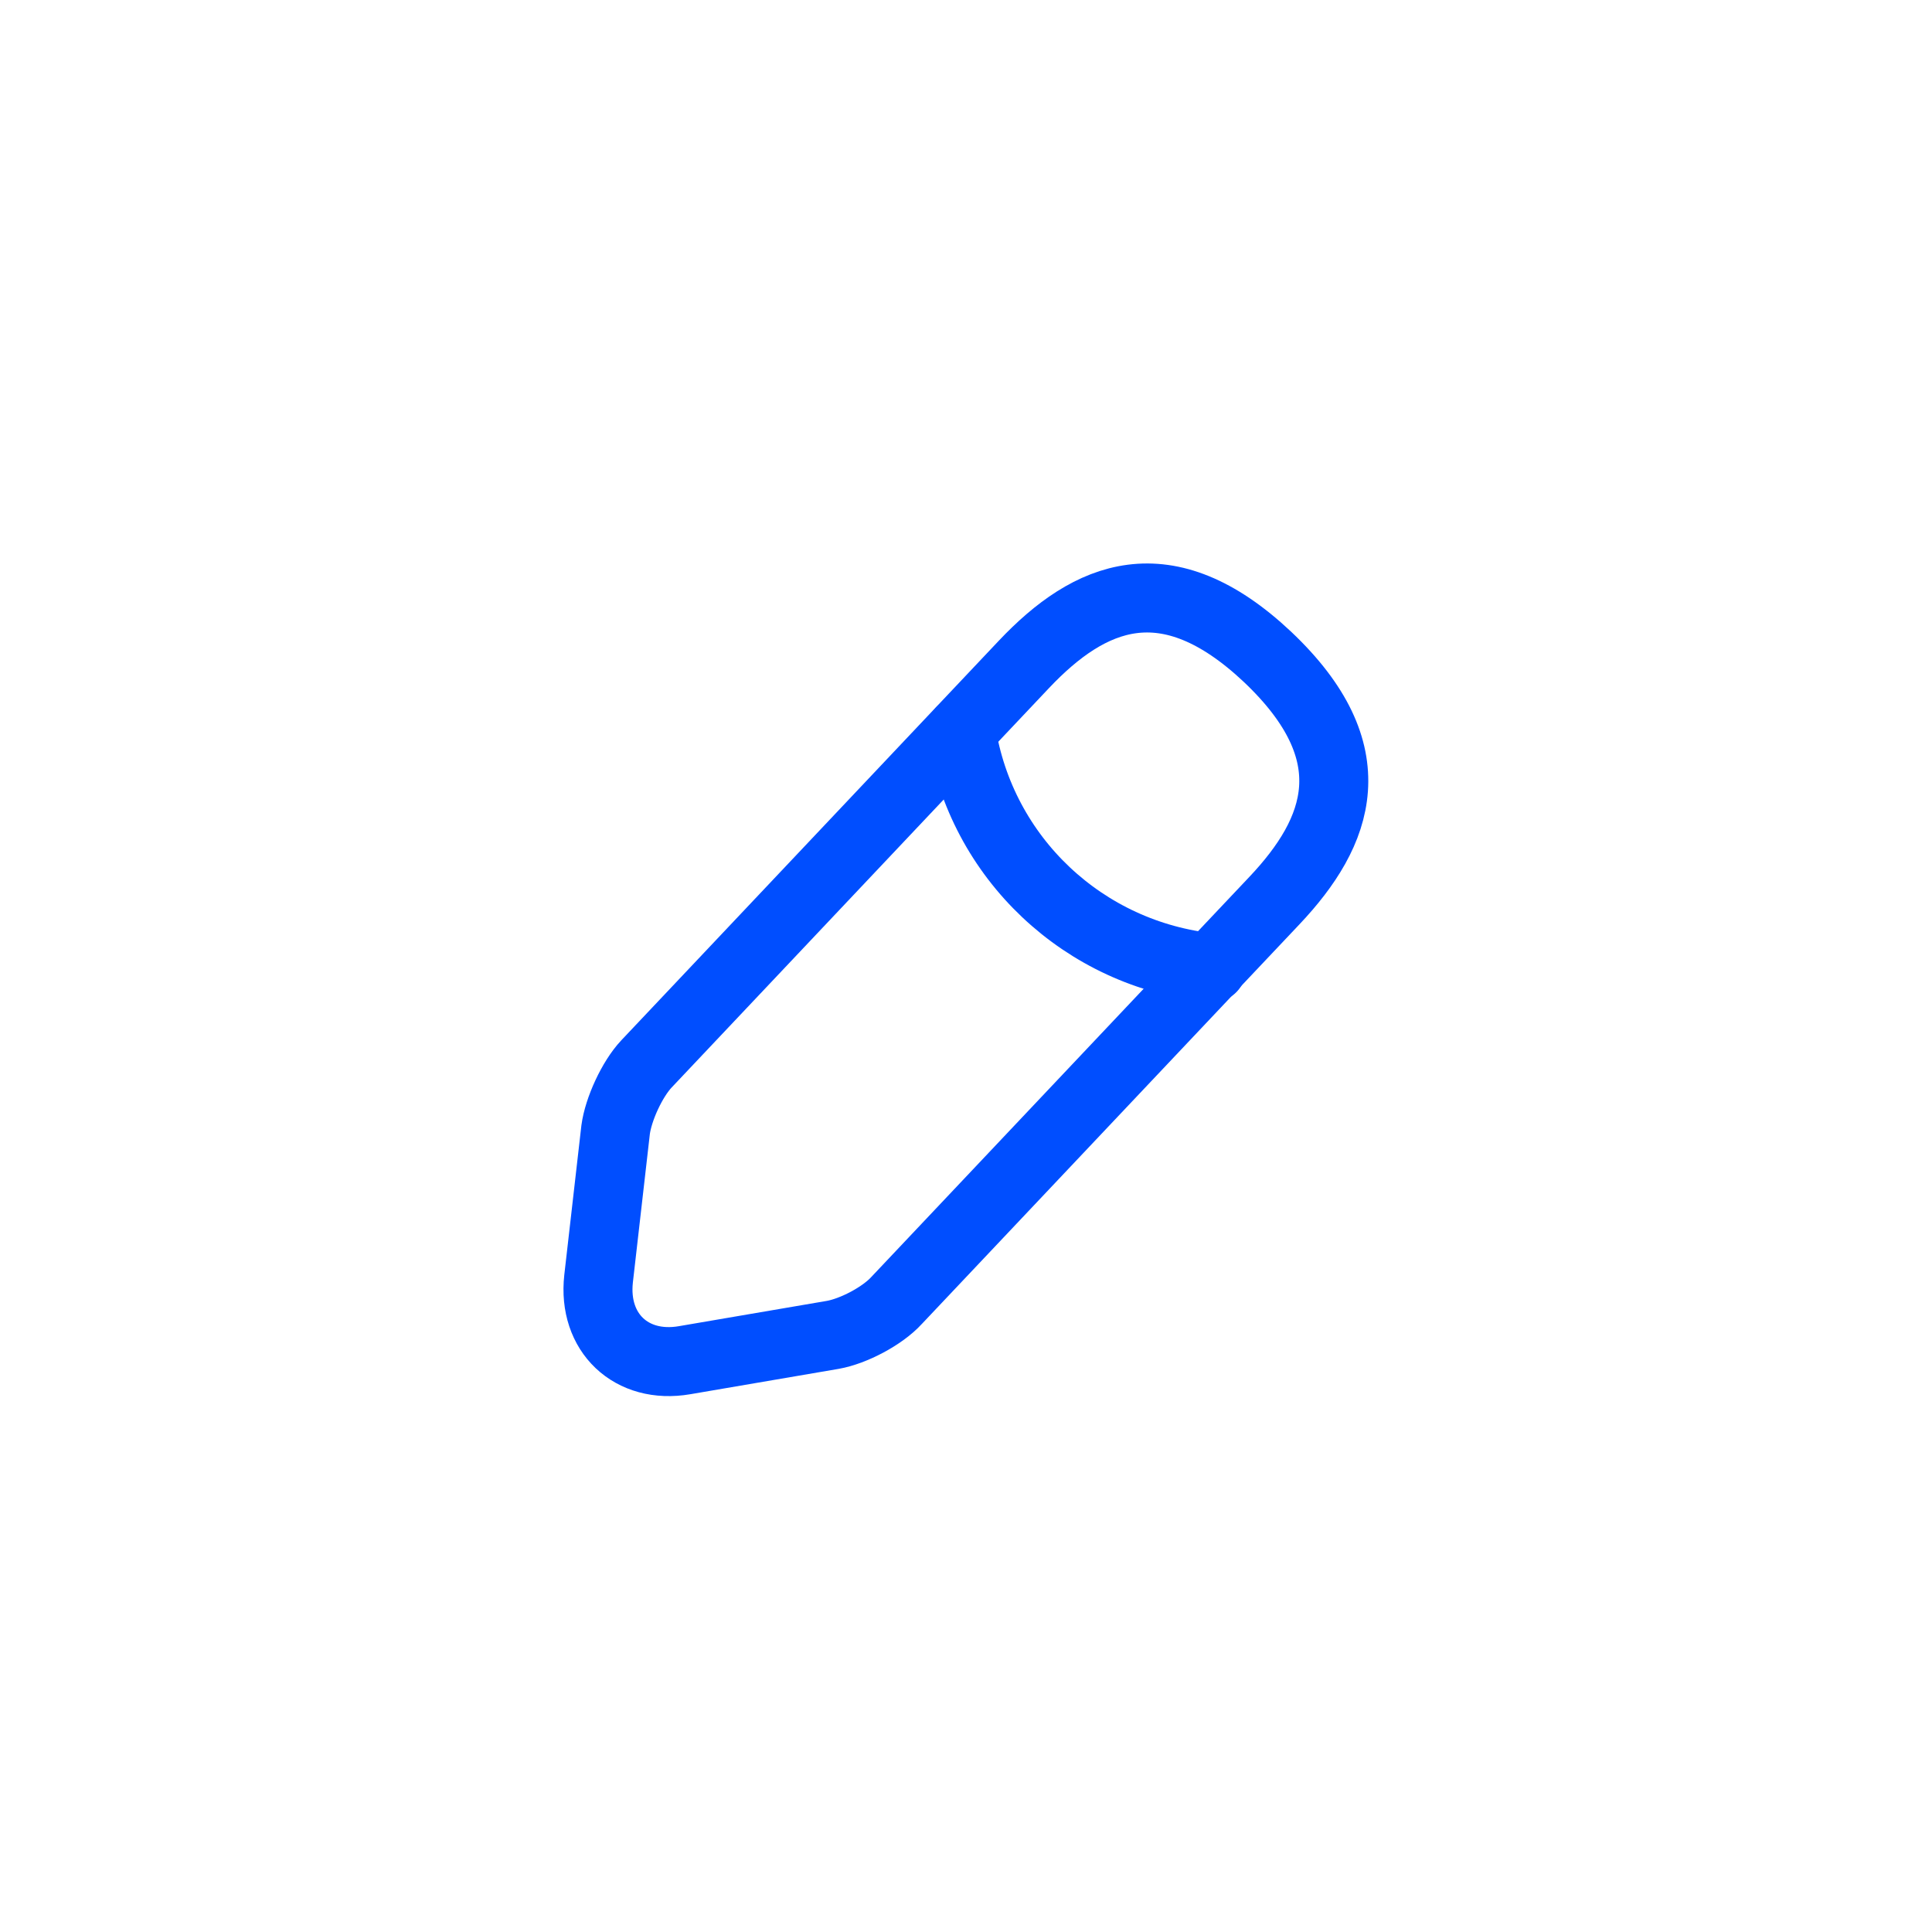
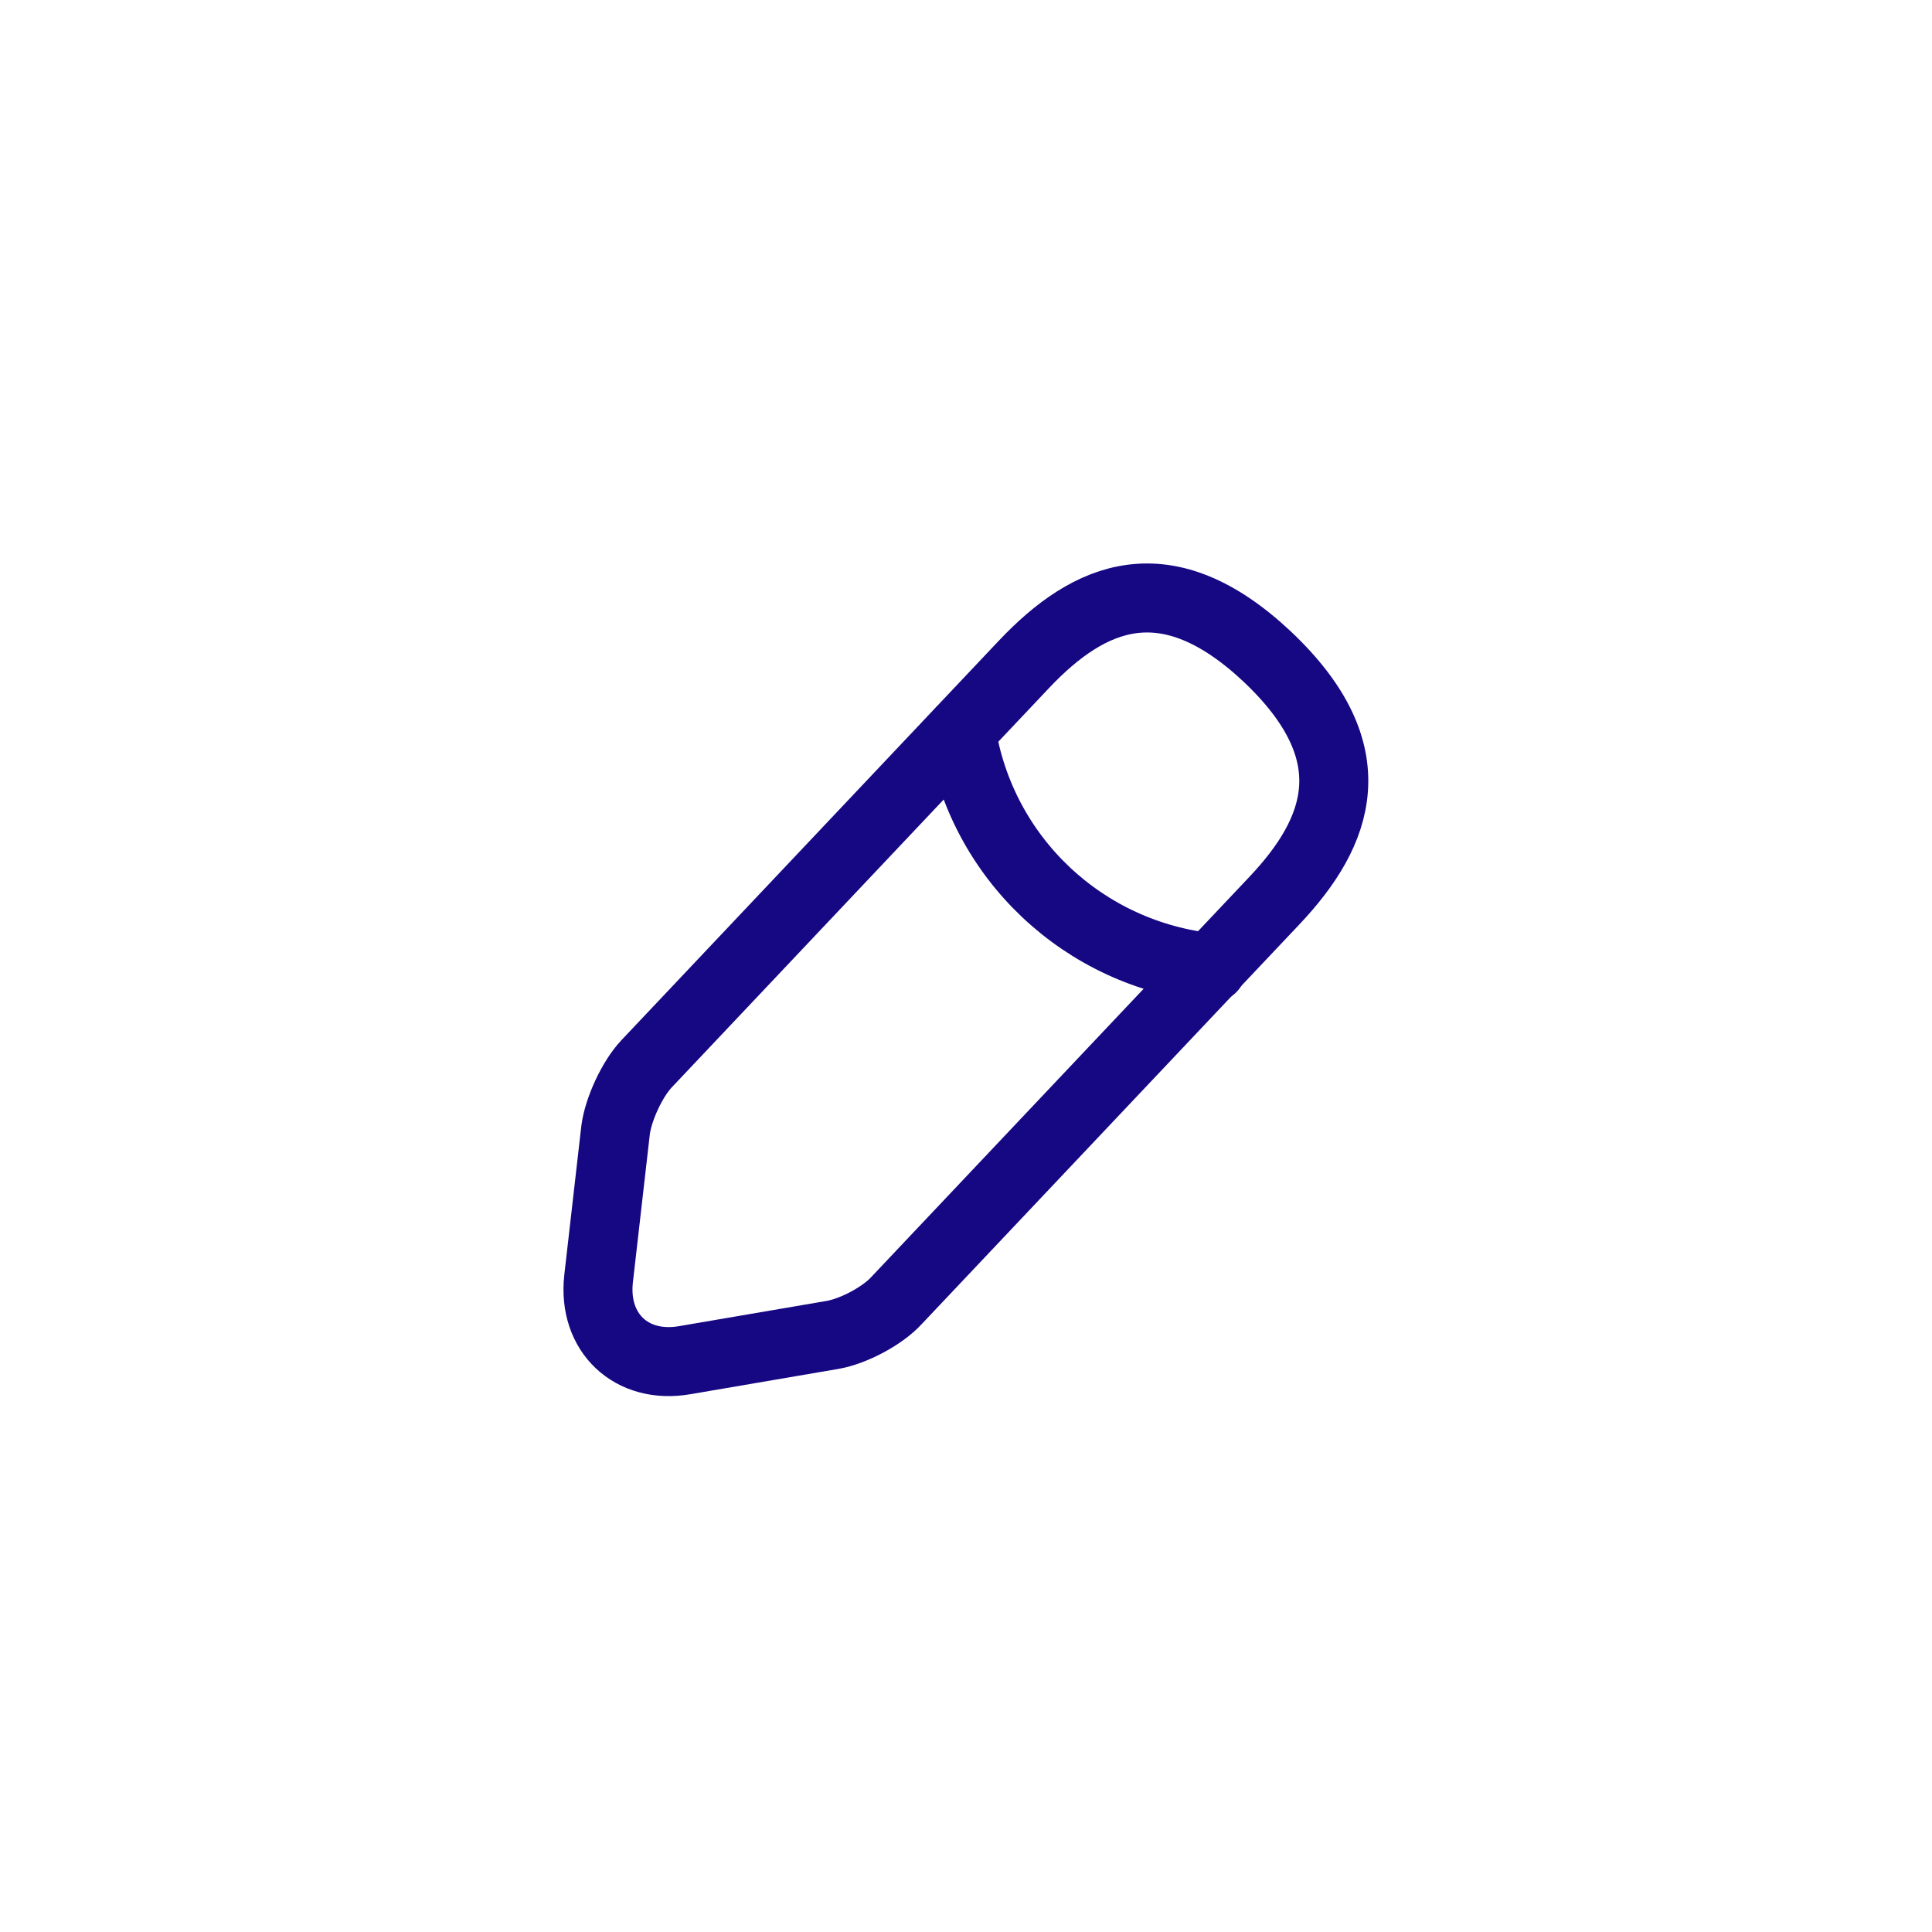
<svg xmlns="http://www.w3.org/2000/svg" width="28" height="28" viewBox="0 0 28 28" fill="none">
-   <path d="M14.842 9.626L9.369 15.419C9.162 15.639 8.962 16.073 8.922 16.373L8.675 18.533C8.589 19.313 9.149 19.846 9.922 19.713L12.069 19.346C12.369 19.293 12.789 19.073 12.995 18.846L18.469 13.053C19.415 12.053 19.842 10.913 18.369 9.519C16.902 8.139 15.789 8.626 14.842 9.626Z" stroke="#004EFF" stroke-miterlimit="10" stroke-linecap="round" stroke-linejoin="round" />
-   <path d="M13.93 10.594C14.216 12.434 15.71 13.84 17.563 14.027" stroke="#004EFF" stroke-miterlimit="10" stroke-linecap="round" stroke-linejoin="round" />
+   <path d="M14.842 9.626L9.369 15.419C9.162 15.639 8.962 16.073 8.922 16.373L8.675 18.533C8.589 19.313 9.149 19.846 9.922 19.713L12.069 19.346C12.369 19.293 12.789 19.073 12.995 18.846L18.469 13.053C19.415 12.053 19.842 10.913 18.369 9.519C16.902 8.139 15.789 8.626 14.842 9.626Z" stroke="#160783" stroke-miterlimit="10" stroke-linecap="round" stroke-linejoin="round" />
+   <path d="M13.93 10.594C14.216 12.434 15.71 13.84 17.563 14.027" stroke="#160783" stroke-miterlimit="10" stroke-linecap="round" stroke-linejoin="round" />
</svg>
